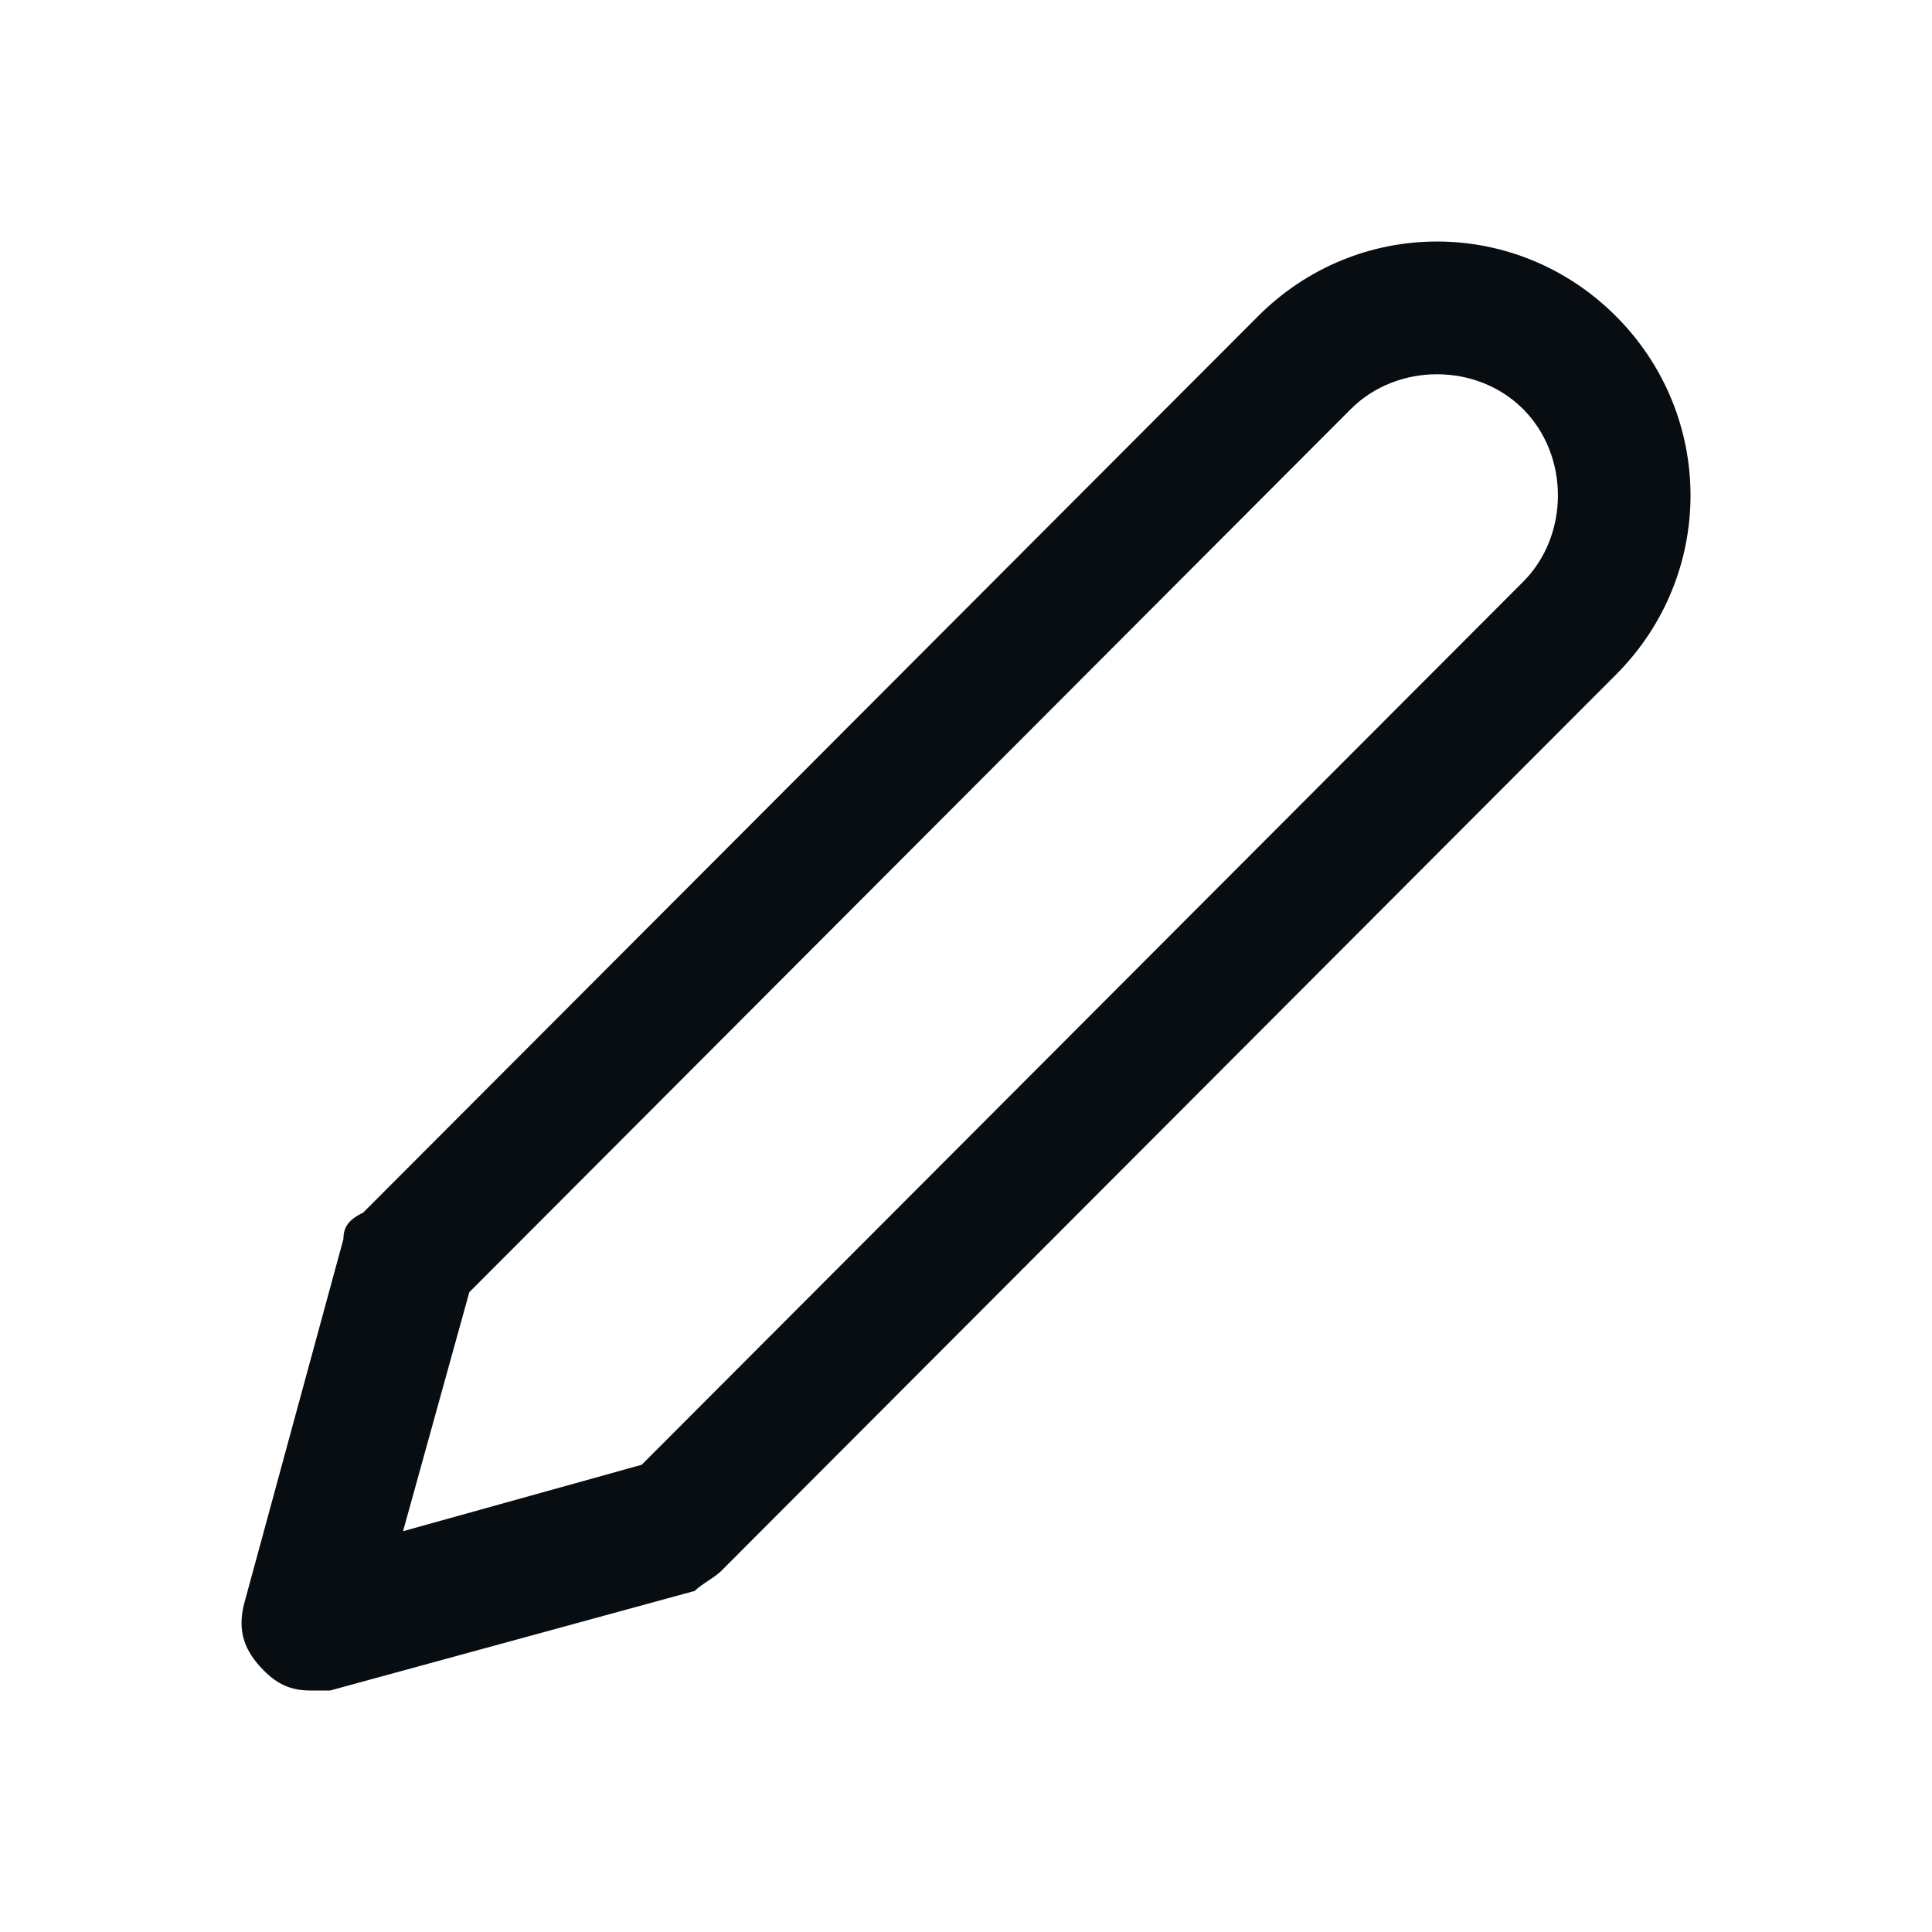
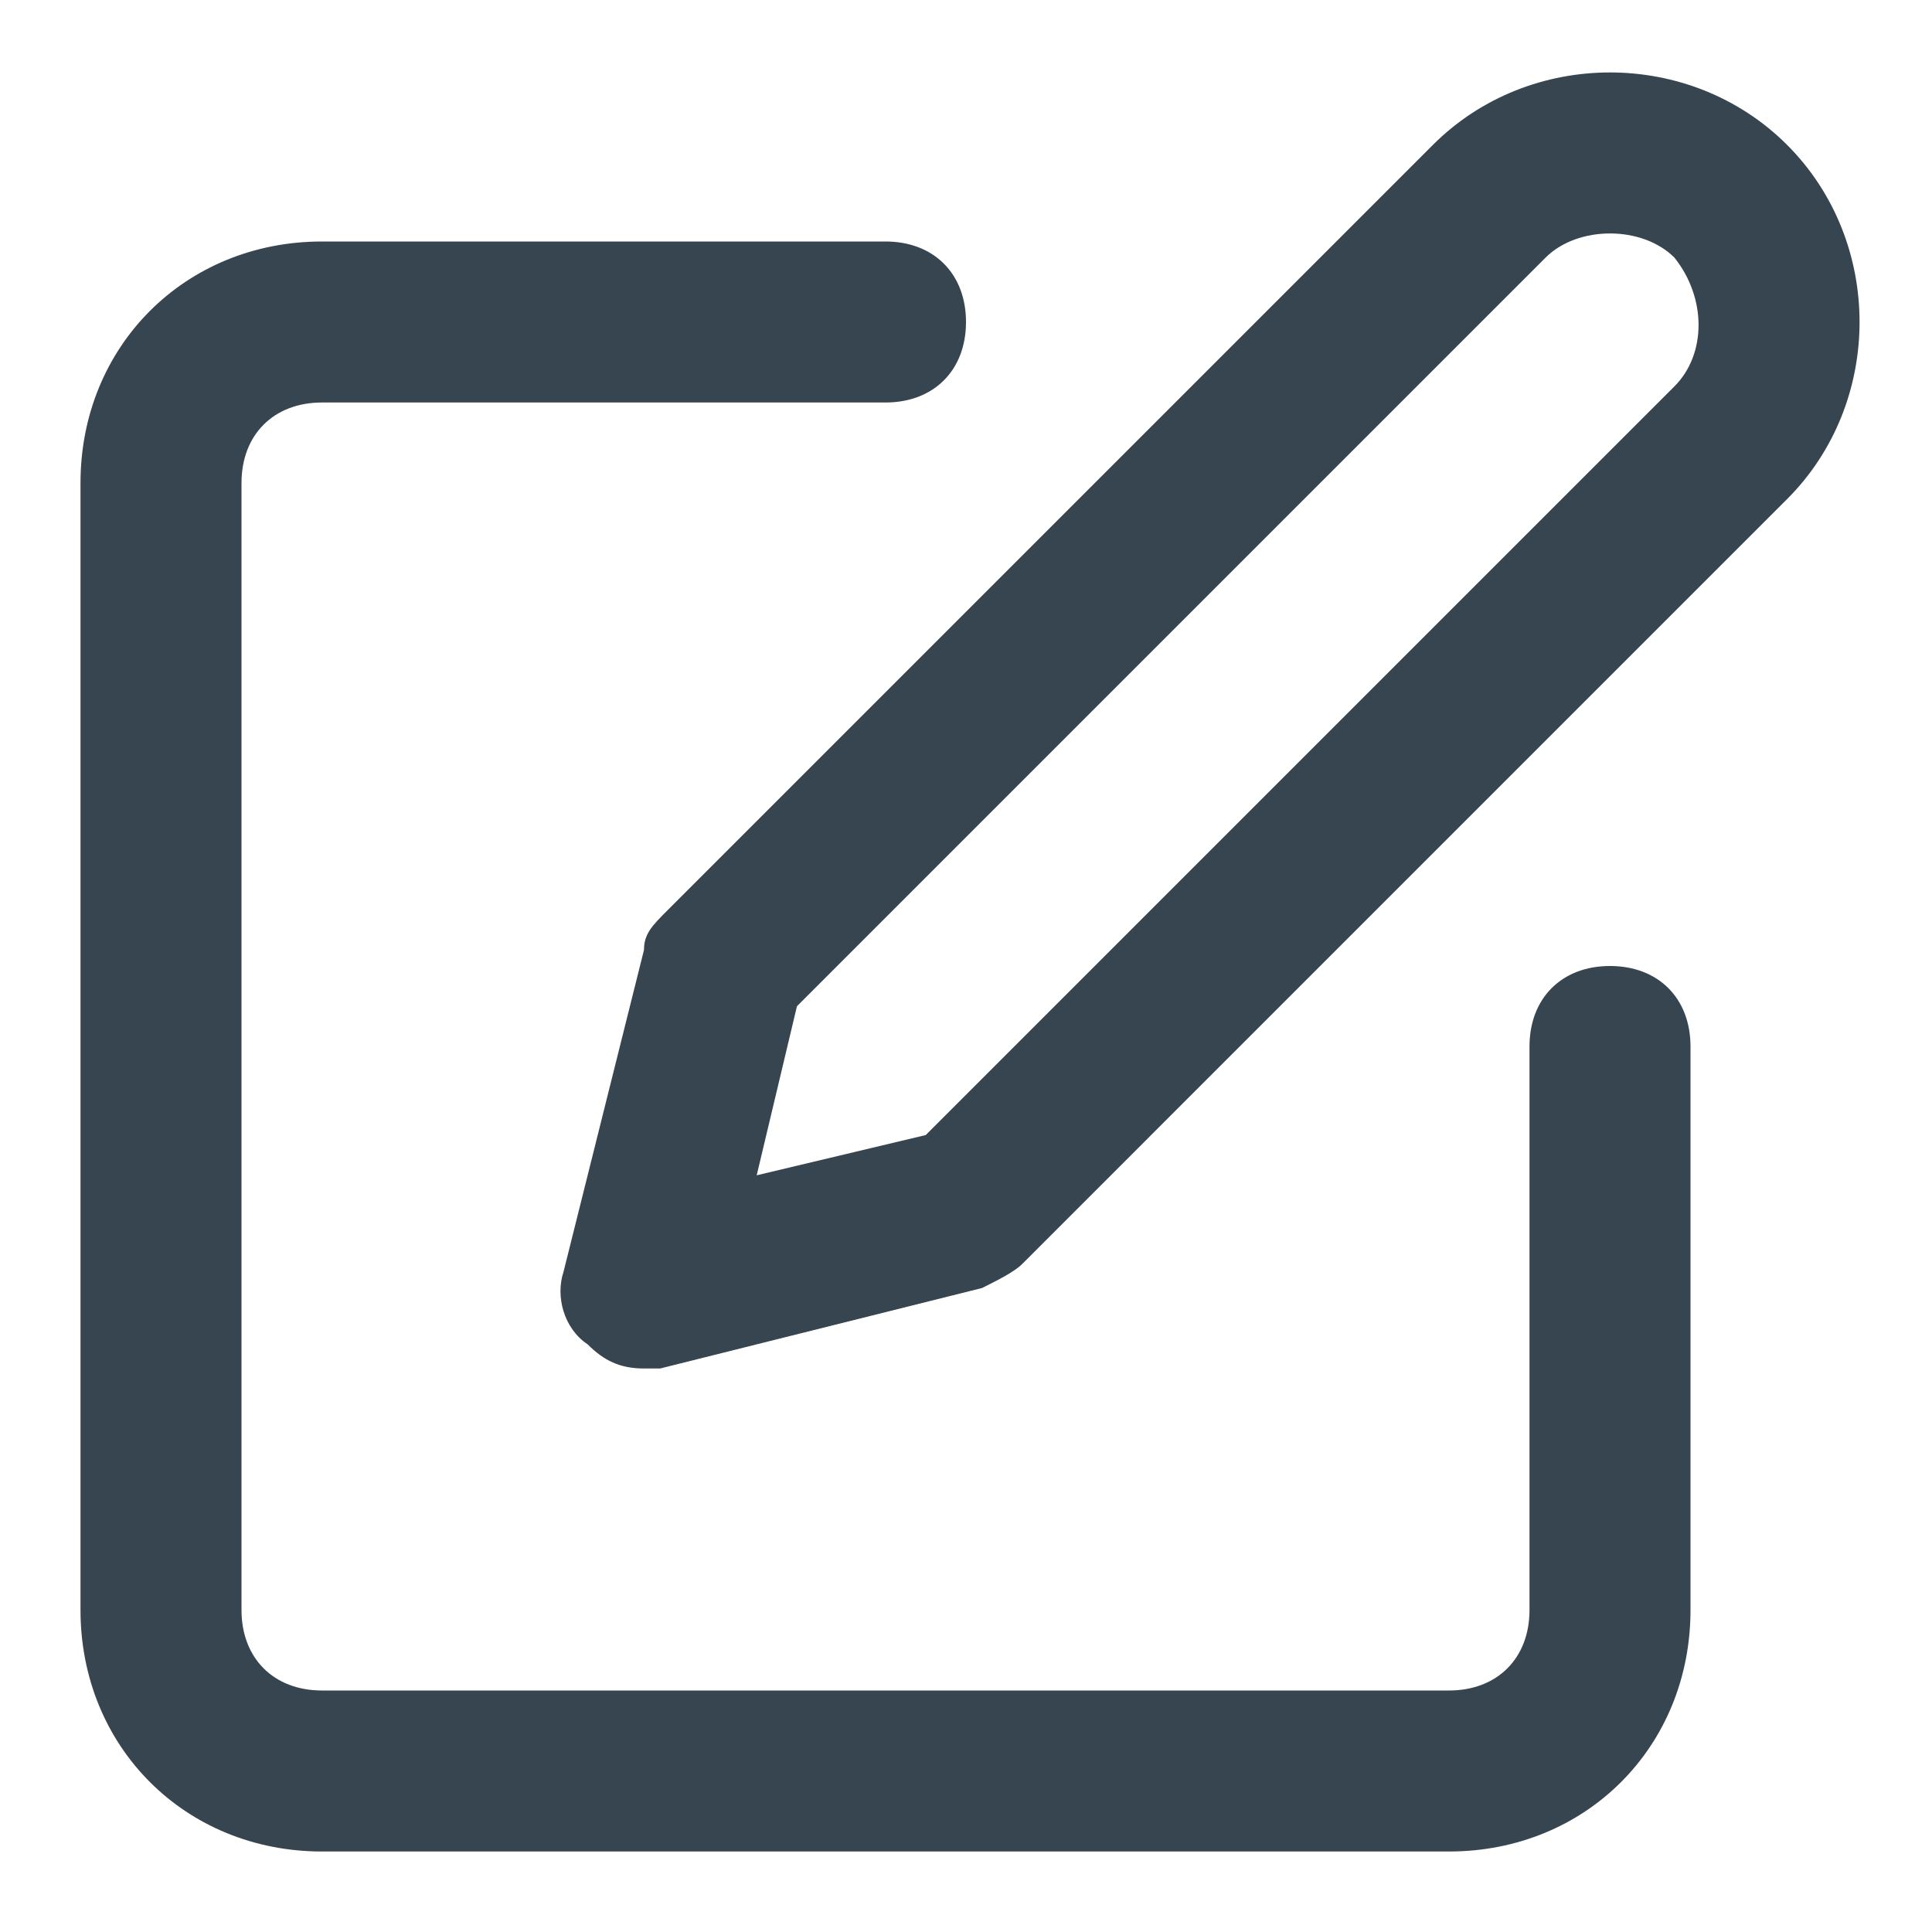
<svg xmlns="http://www.w3.org/2000/svg" width="24" height="24" viewBox="0 0 24 24" fill="none">
-   <path d="M3.854 21C3.607 21 3.443 20.918 3.278 20.753C3.031 20.505 2.949 20.258 3.031 19.928L4.266 15.392C4.266 15.227 4.348 15.144 4.513 15.062L15.628 3.928C16.863 2.691 18.839 2.691 20.074 3.928C21.309 5.165 21.309 7.144 20.074 8.381L8.959 19.515C8.877 19.598 8.712 19.68 8.63 19.763L4.101 21H3.854ZM5.83 16.052L5.007 19.021L7.971 18.196L18.921 7.227C19.497 6.649 19.497 5.66 18.921 5.082C18.345 4.505 17.357 4.505 16.78 5.082L5.83 16.052Z" fill="#080D11" />
+   <path d="M18 23H4C2.3 23 1 21.7 1 20V6C1 4.3 2.3 3 4 3H11C11.6 3 12 3.4 12 4C12 4.6 11.6 5 11 5H4C3.4 5 3 5.4 3 6V20C3 20.6 3.4 21 4 21H18C18.6 21 19 20.6 19 20V13C19 12.4 19.4 12 20 12C20.6 12 21 12.4 21 13V20C21 21.7 19.7 23 18 23ZM8 17C7.7 17 7.5 16.9 7.3 16.7C7 16.5 6.9 16.1 7 15.8L8 11.8C8 11.6 8.1 11.5 8.3 11.3L17.8 1.8C19 0.6 21 0.6 22.2 1.8C23.4 3 23.4 5 22.2 6.2L12.7 15.7C12.6 15.8 12.4 15.9 12.2 16L8.2 17H8ZM9.9 12.5L9.4 14.6L11.5 14.1L20.8 4.8C21.2 4.4 21.2 3.7 20.8 3.2C20.4 2.8 19.6 2.8 19.2 3.2L9.9 12.5Z" fill="#374550" />
</svg>
